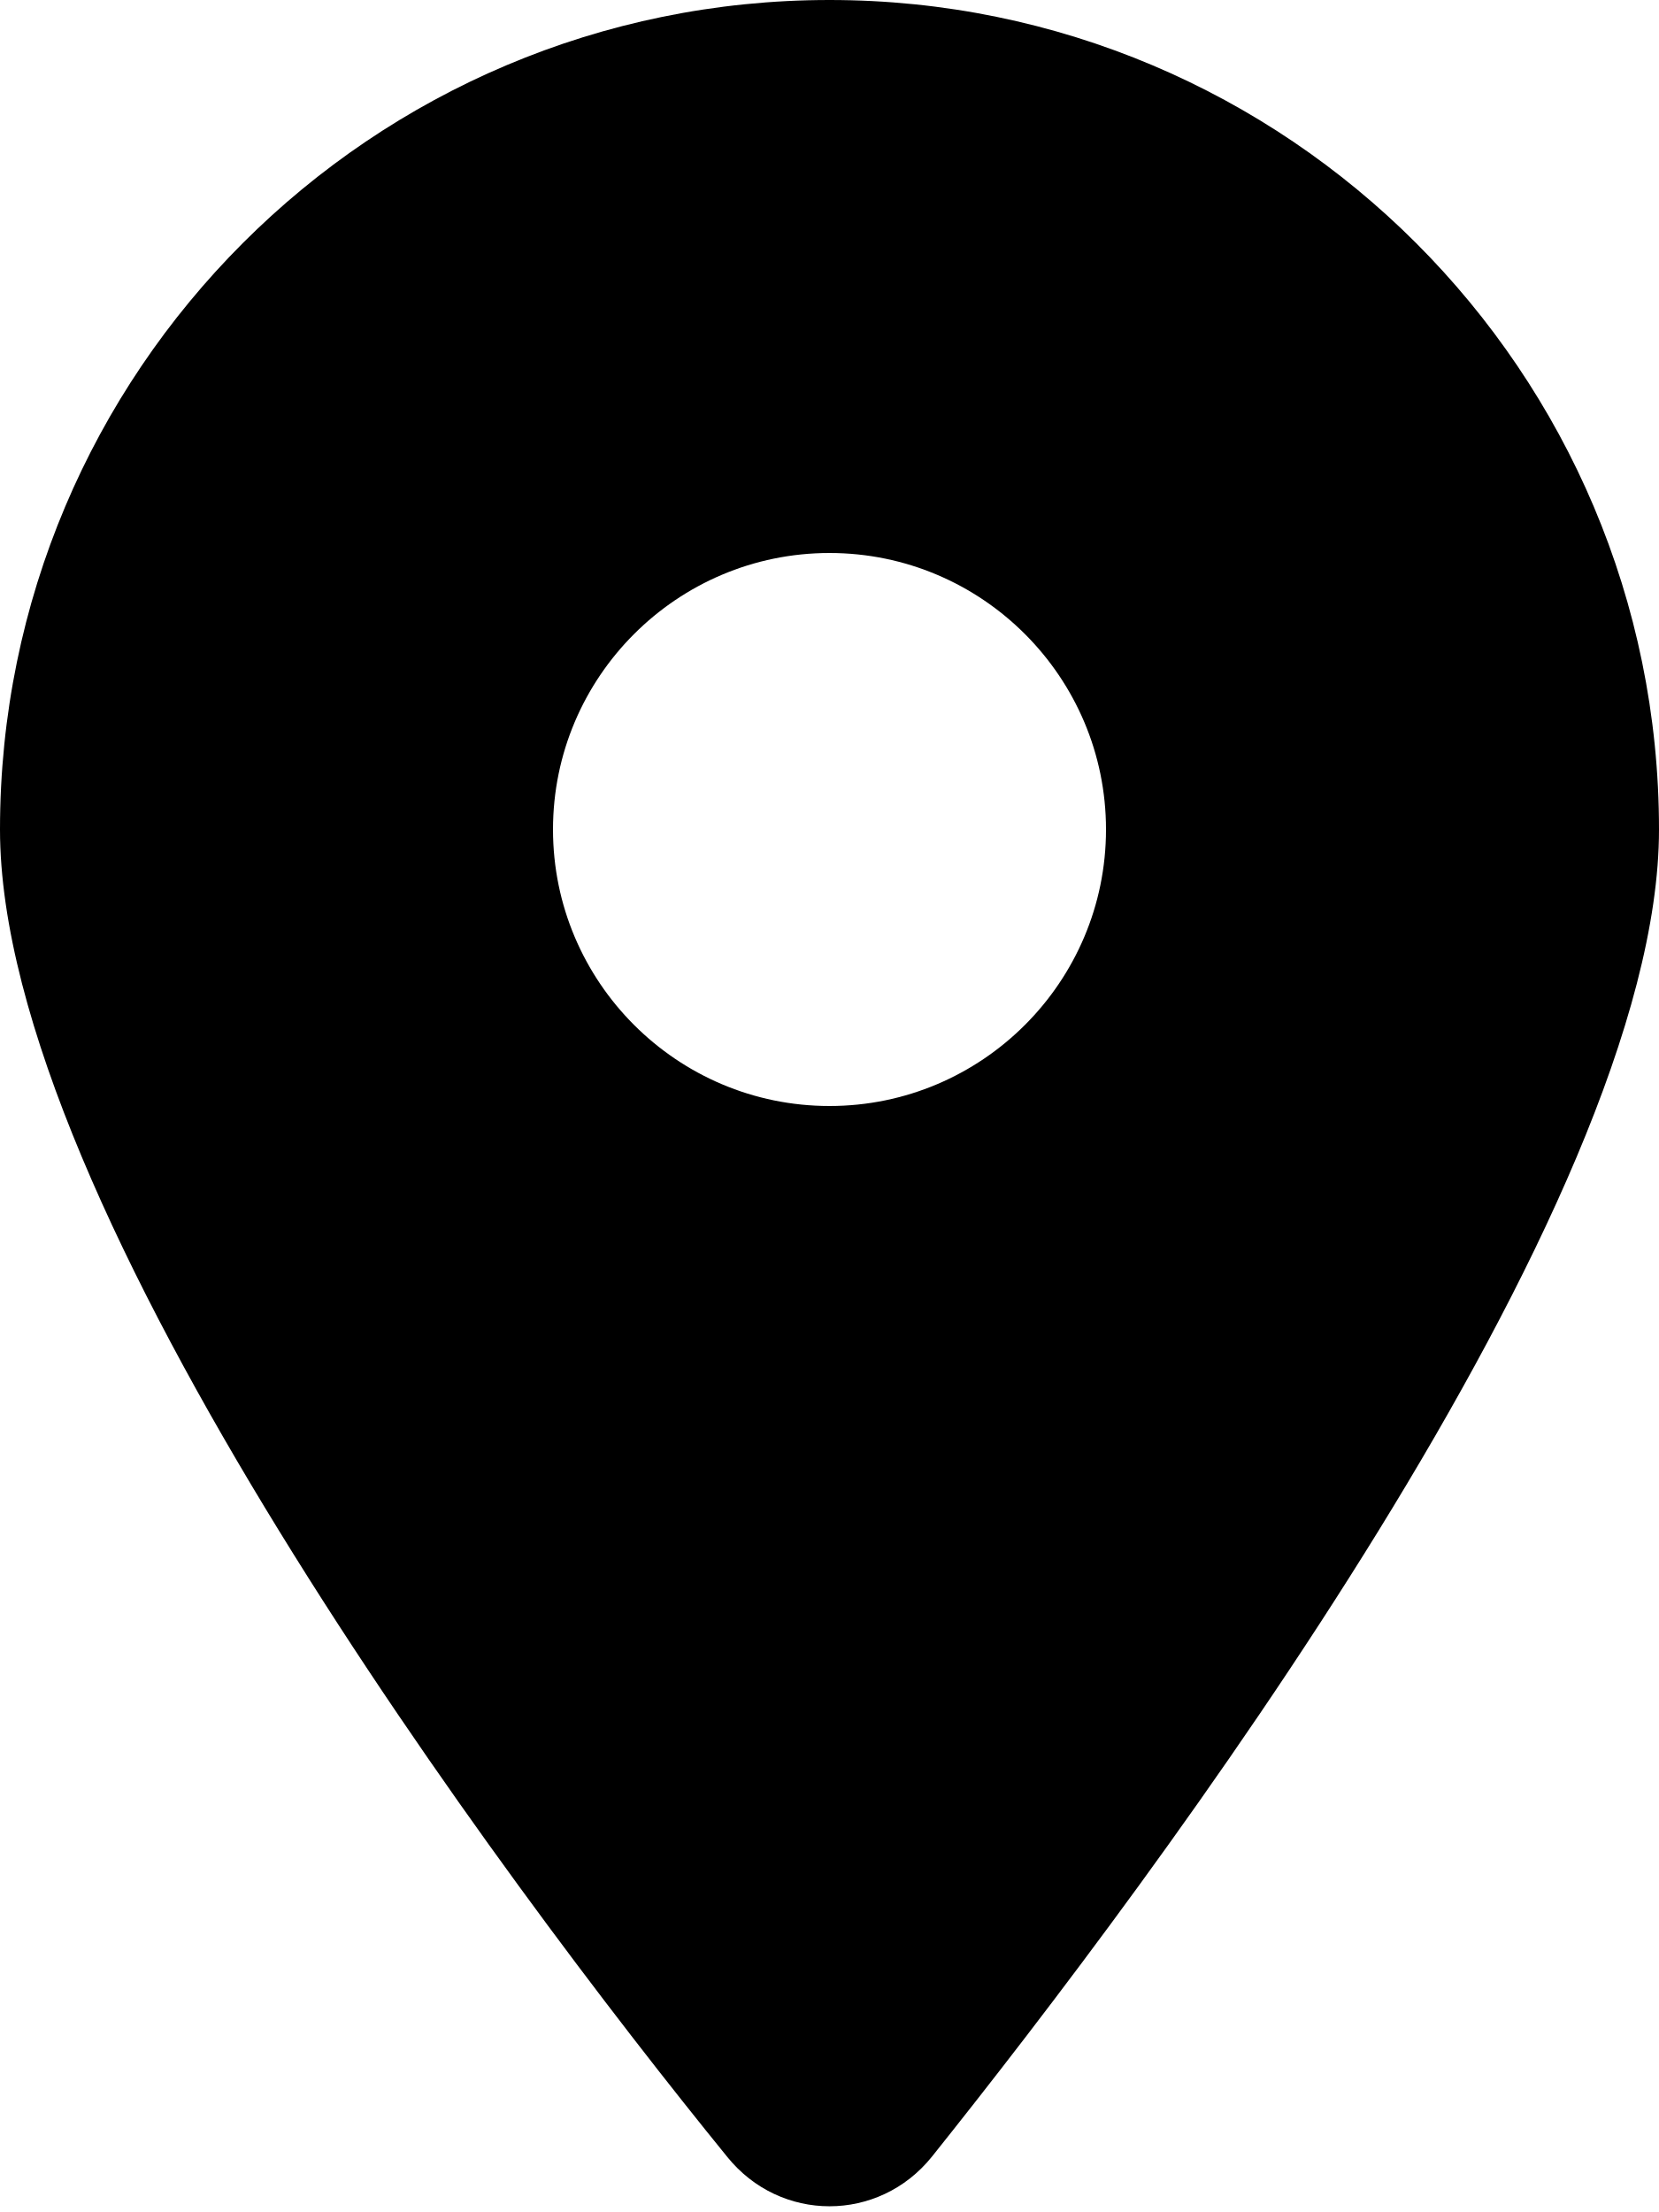
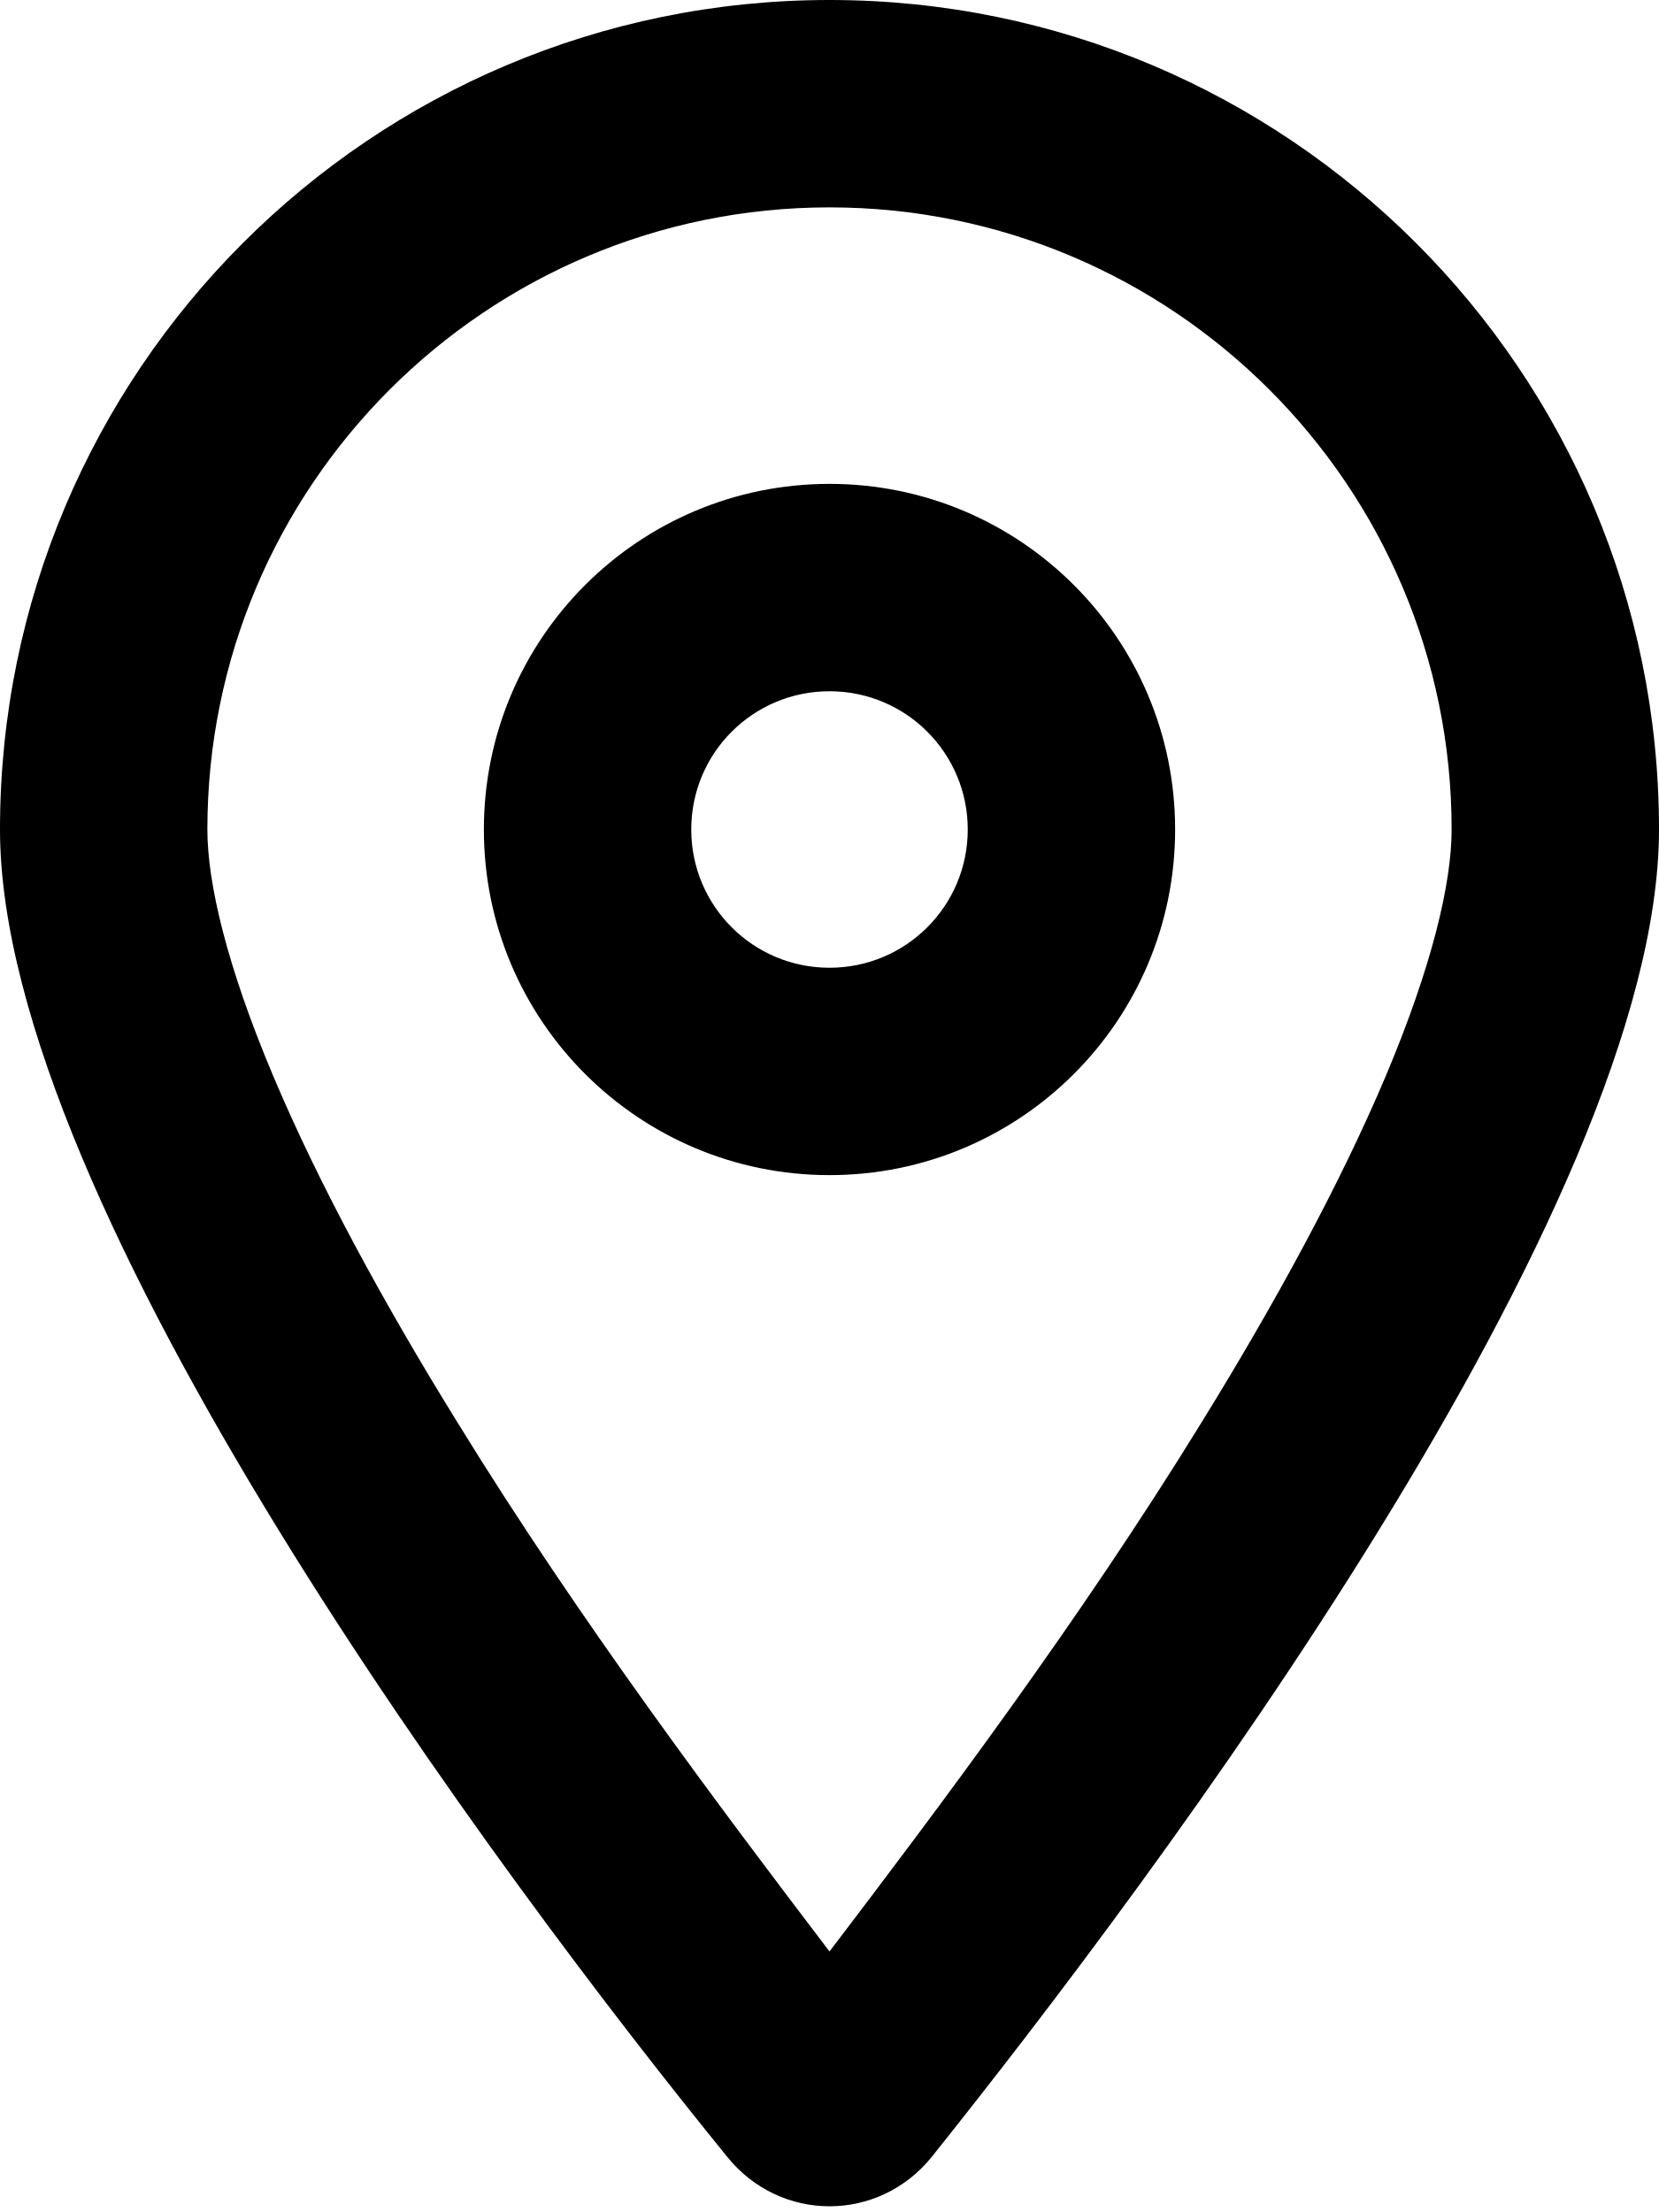
<svg xmlns="http://www.w3.org/2000/svg" viewBox="0 0 384 512">
-   <path d="M168.3 499.2C116.1 435 0 279.4 0 192C0 85.96 85.96 0 192 0C298 0 384 85.96 384 192C384 279.4 267 435 215.7 499.2C203.4 514.5 180.6 514.5 168.3 499.2H168.3zM192 256C227.3 256 256 227.3 256 192C256 156.7 227.3 128 192 128C156.7 128 128 156.7 128 192C128 227.3 156.7 256 192 256z" />
+   <path d="M272 192C272 236.2 236.2 272 192 272C147.8 272 112 236.2 112 192C112 147.8 147.8 112 192 112C236.2 112 272 147.8 272 192zM192 160C174.3 160 160 174.3 160 192C160 209.7 174.3 224 192 224C209.7 224 224 209.7 224 192C224 174.3 209.7 160 192 160zM384 192C384 279.4 267 435 215.7 499.2C203.4 514.5 180.6 514.5 168.3 499.2C116.1 435 0 279.4 0 192C0 85.96 85.96 0 192 0C298 0 384 85.96 384 192H384zM192 48C112.5 48 48 112.5 48 192C48 204.4 52.49 223.6 63.3 249.2C73.78 274 88.66 301.4 105.8 329.1C134.2 375.3 167.2 419.1 192 451.7C216.8 419.1 249.8 375.3 278.2 329.1C295.3 301.4 310.2 274 320.7 249.2C331.5 223.6 336 204.4 336 192C336 112.5 271.5 48 192 48V48z" />
</svg>
